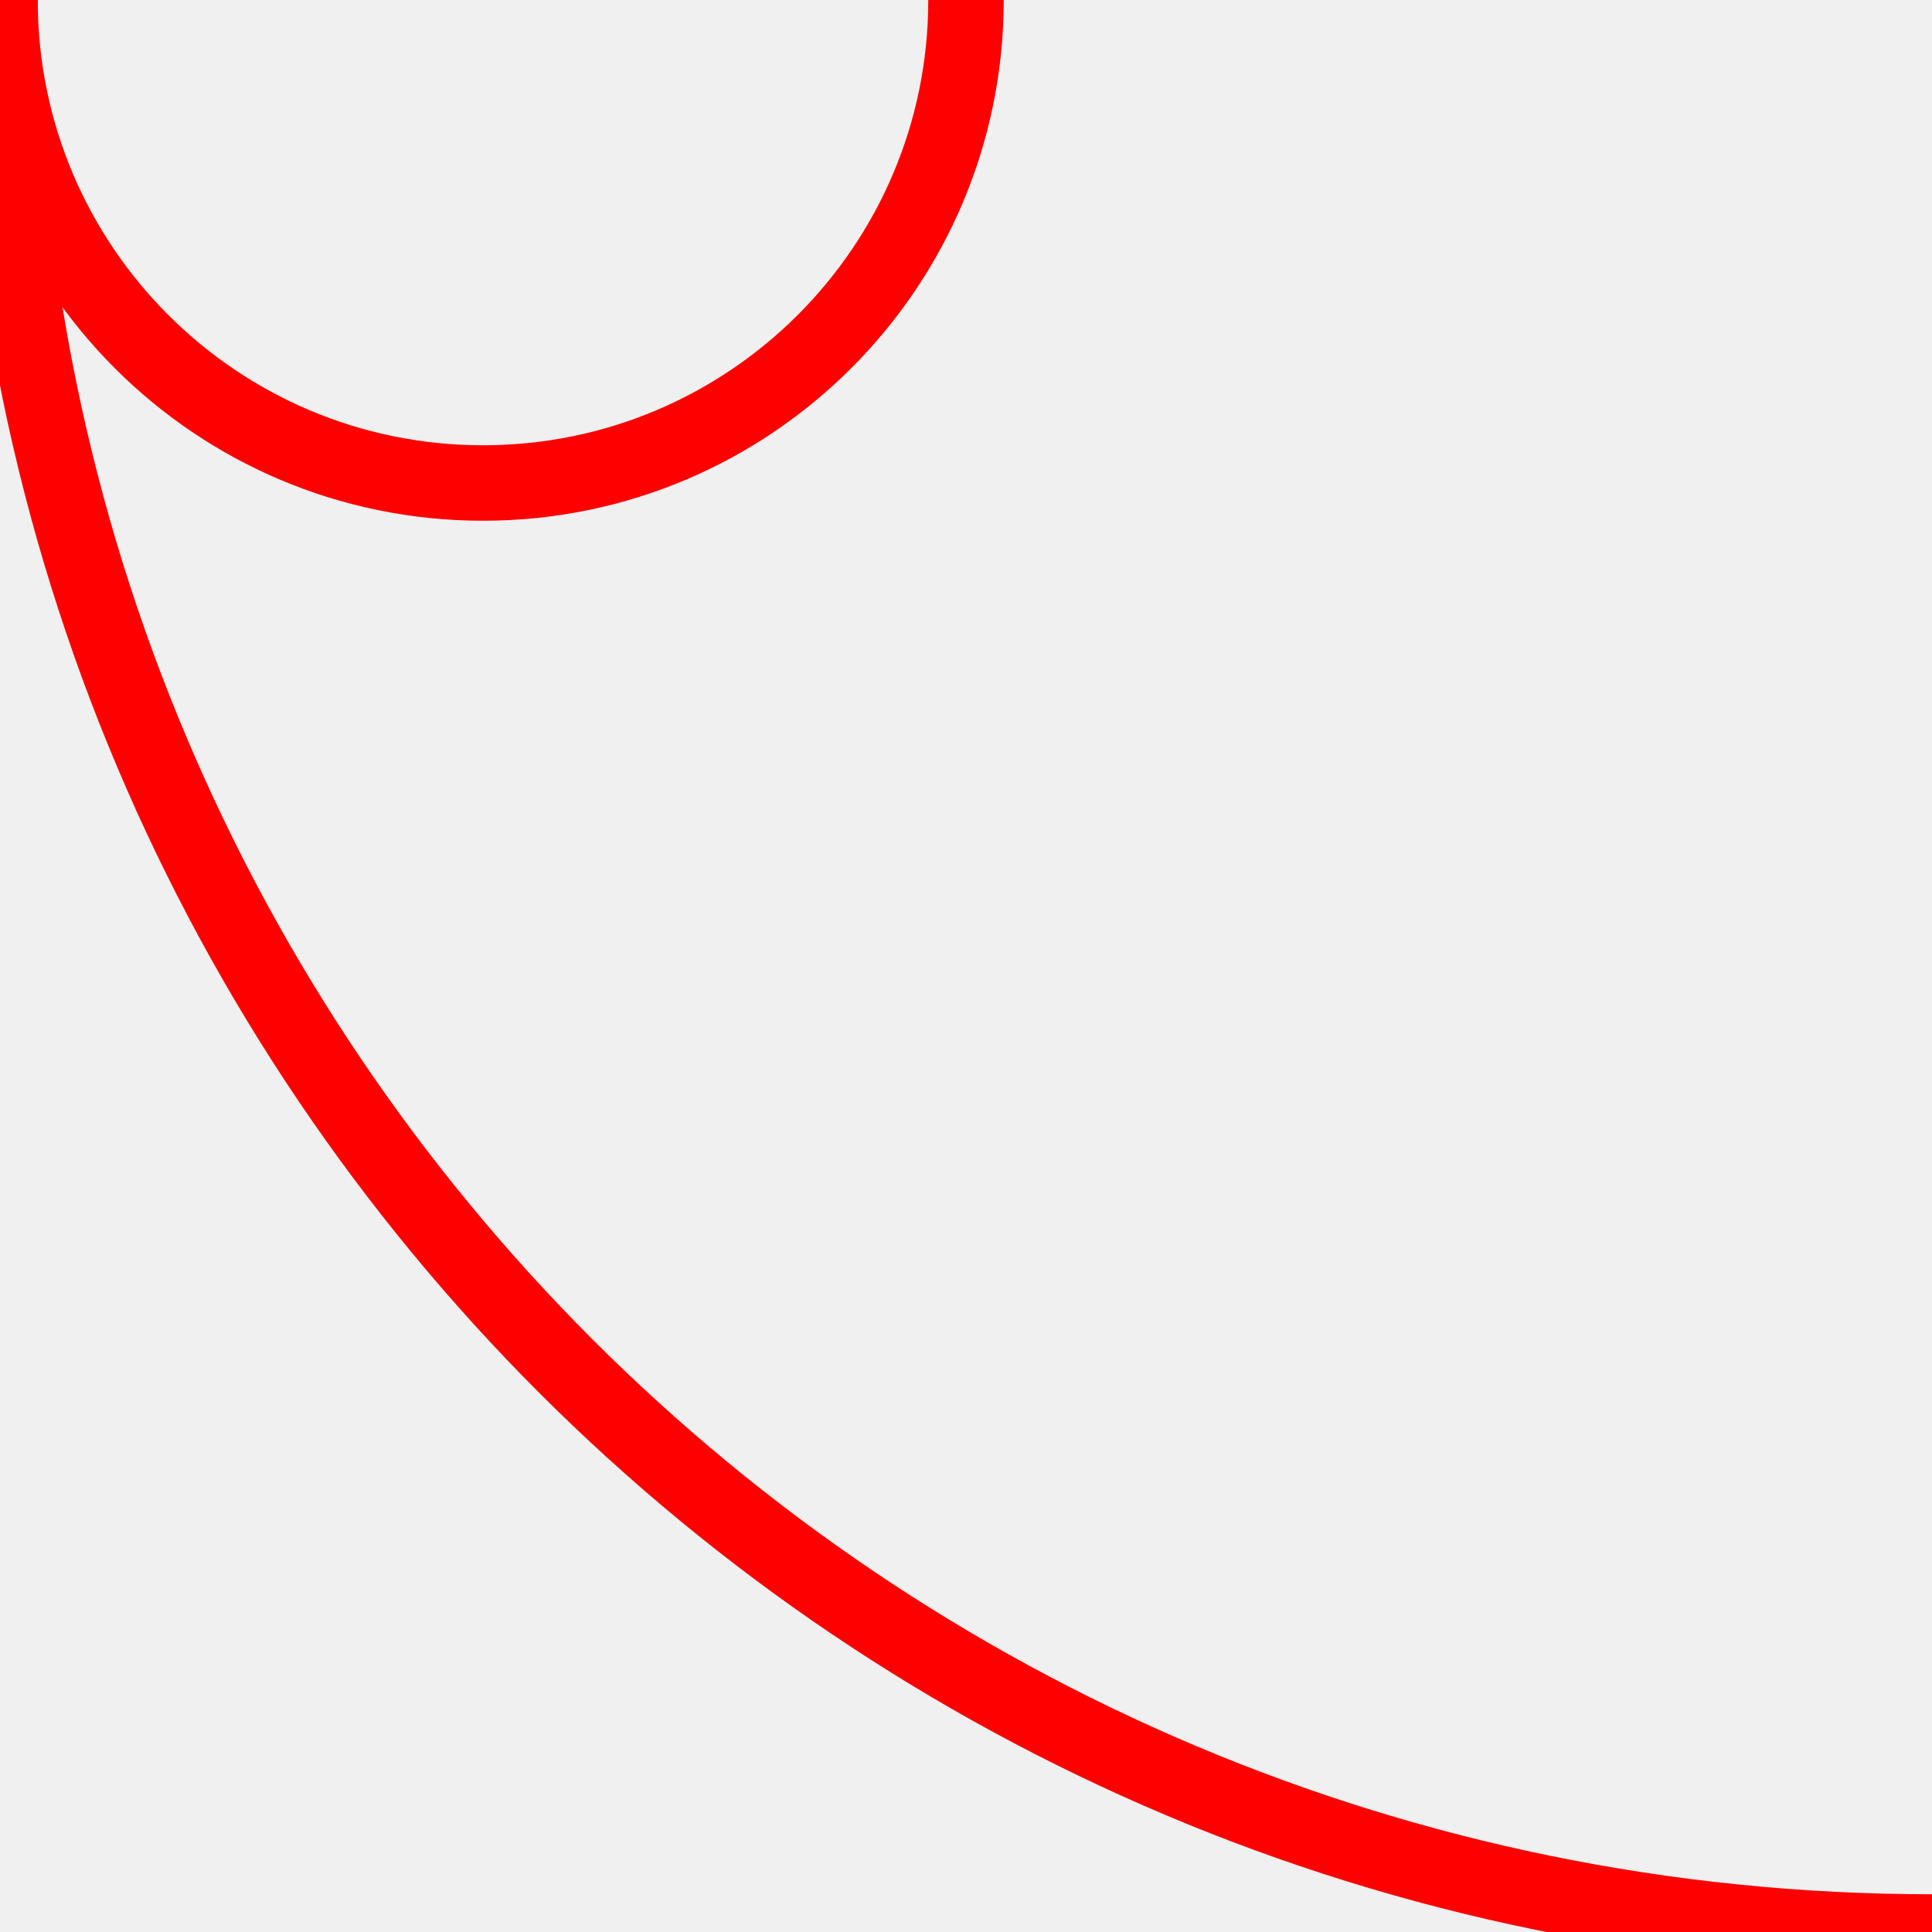
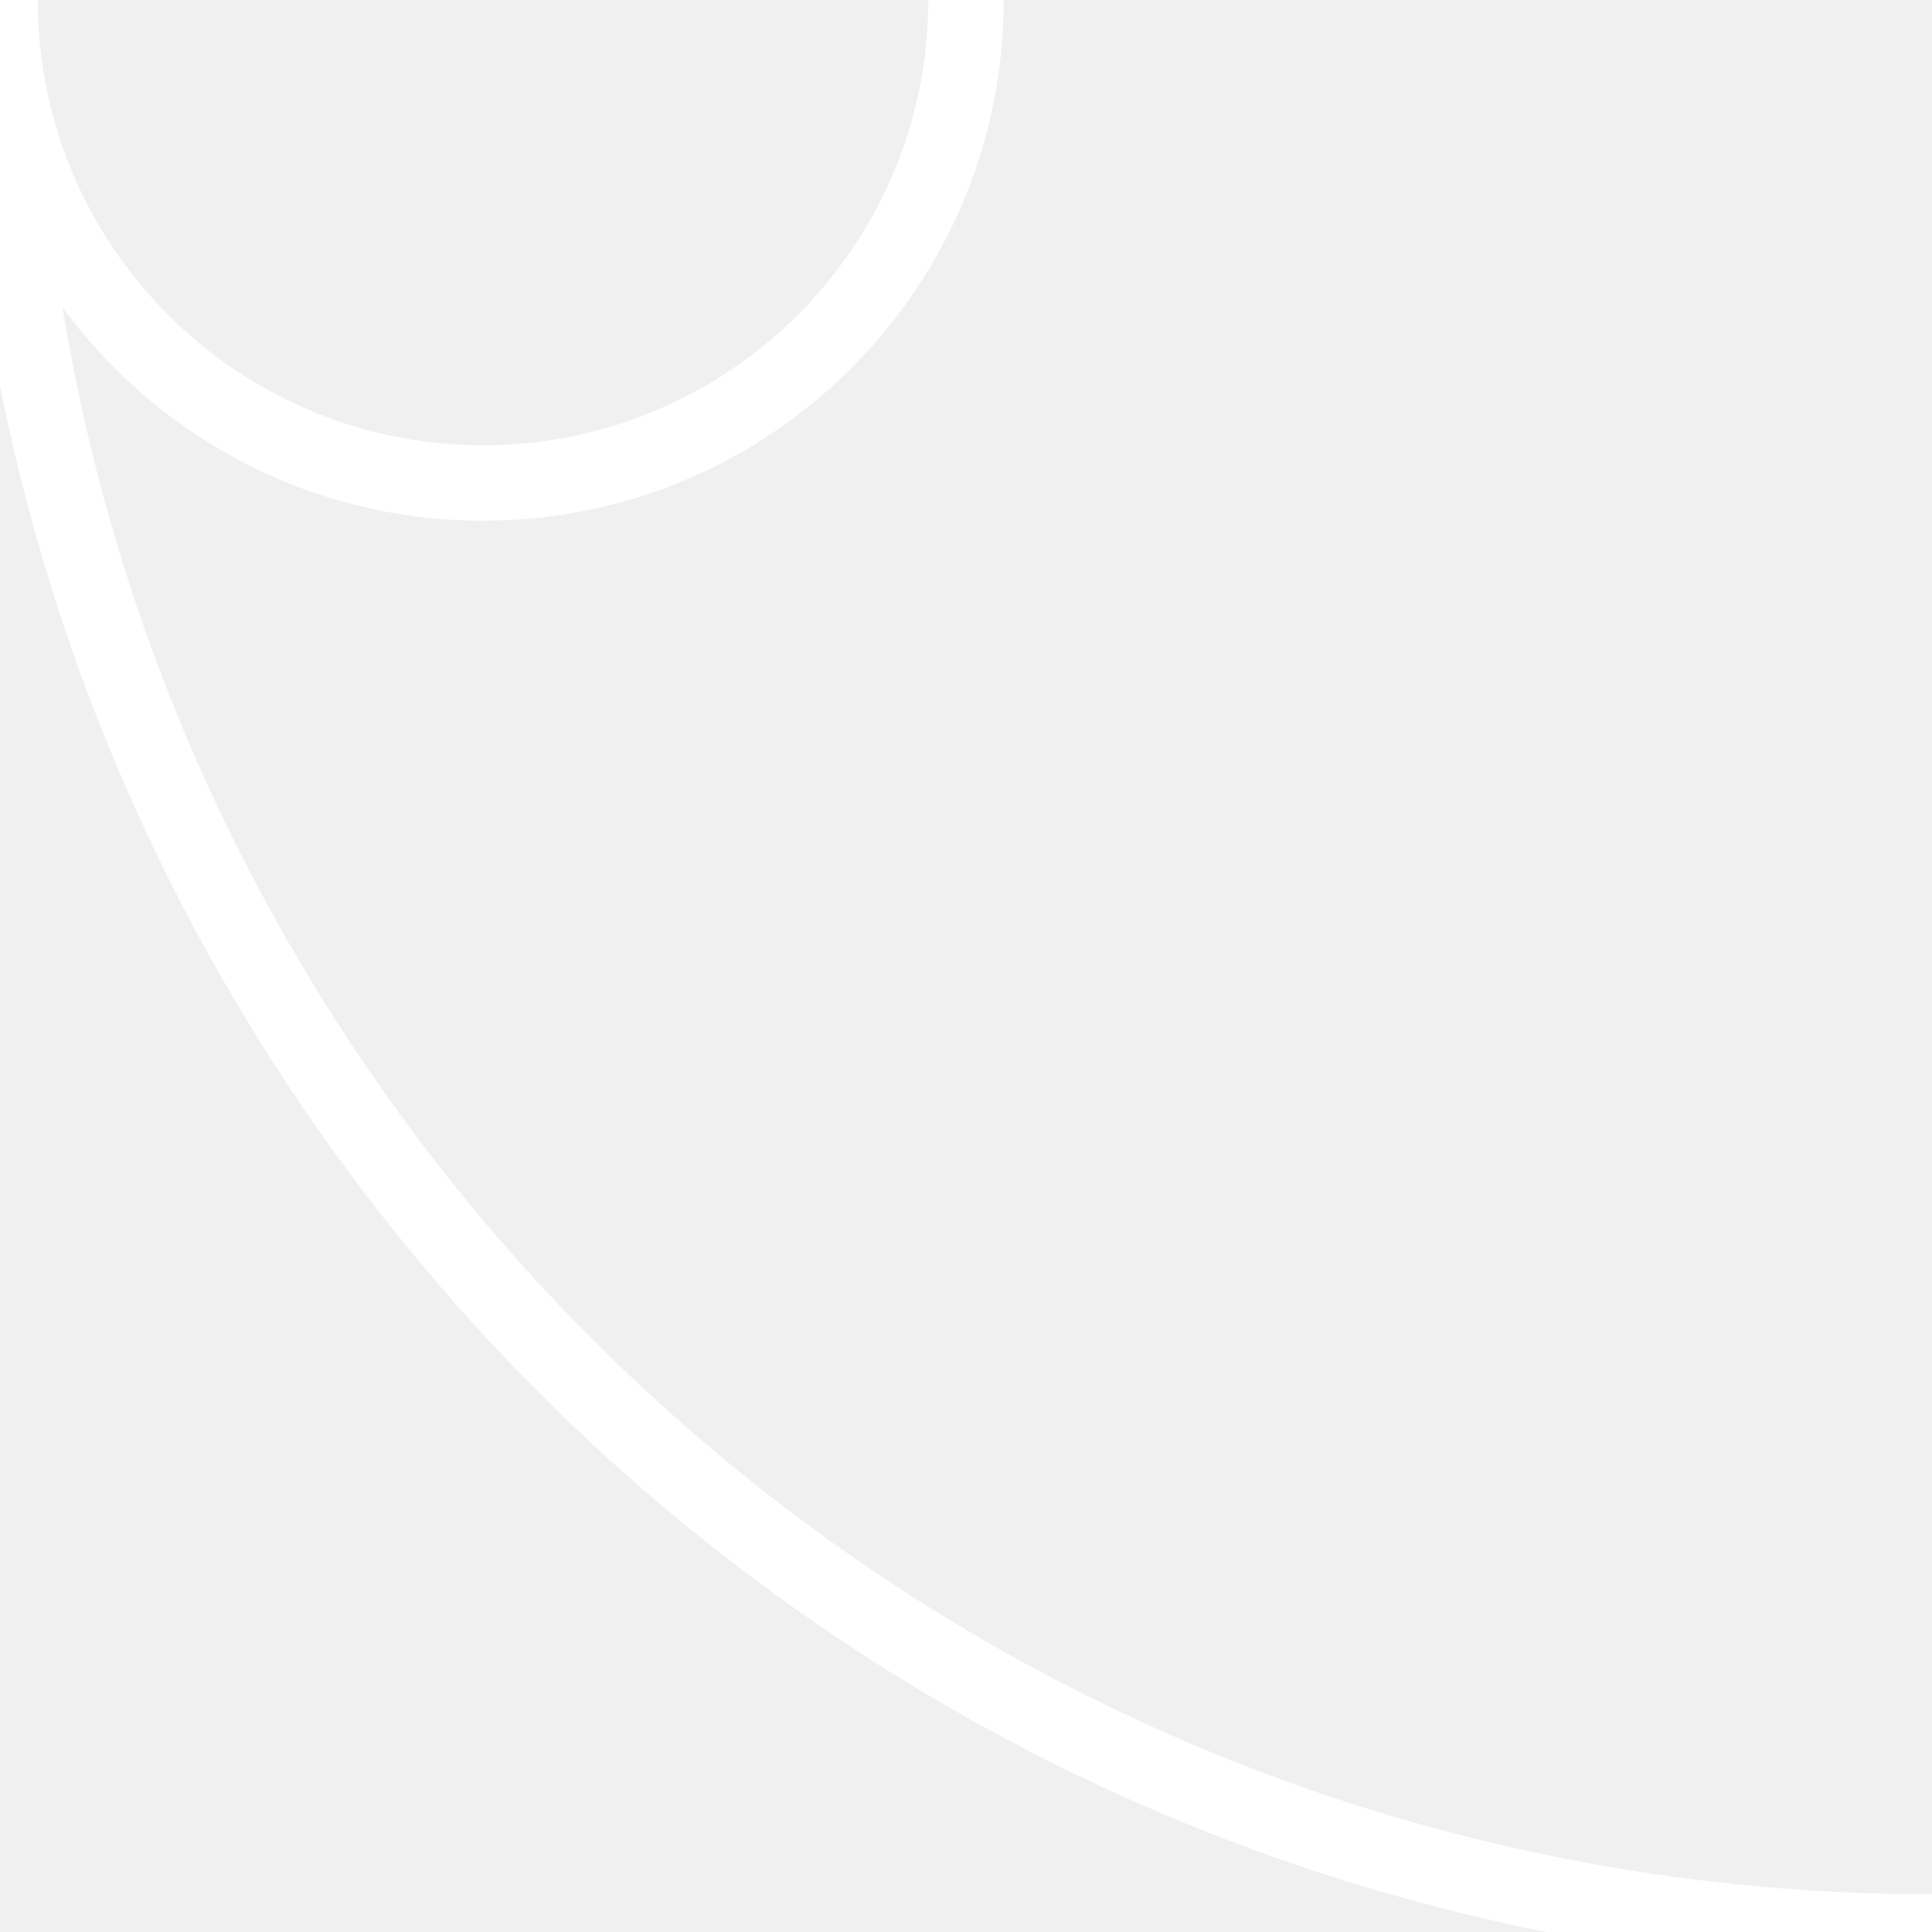
<svg xmlns="http://www.w3.org/2000/svg" width="256" height="256" viewBox="0 0 256 256" fill="none">
  <g clip-path="url(#clip0_2007_173)">
-     <path d="M128 2.23802e-05C128 35.346 99.346 64 64 64C28.654 64 -6.18013e-06 35.346 0 0" stroke="#FF0000" stroke-width="10" />
-     <path d="M-1.83116e-05 3.35703e-05C2.28833e-07 141.385 114.615 256 256 256" stroke="#FF0000" stroke-width="10" />
+     <path d="M256 256C114.615 256 2.28833e-07 141.385 -1.83116e-05 3.35703e-05C-2.44917e-05 35.346 28.654 64 64 64C99.346 64 128 35.346 128 1.67852e-05" stroke="white" stroke-width="10" />
  </g>
  <defs>
    <clipPath id="clip0_2007_173">
      <rect width="256" height="256" fill="white" />
    </clipPath>
  </defs>
</svg>
